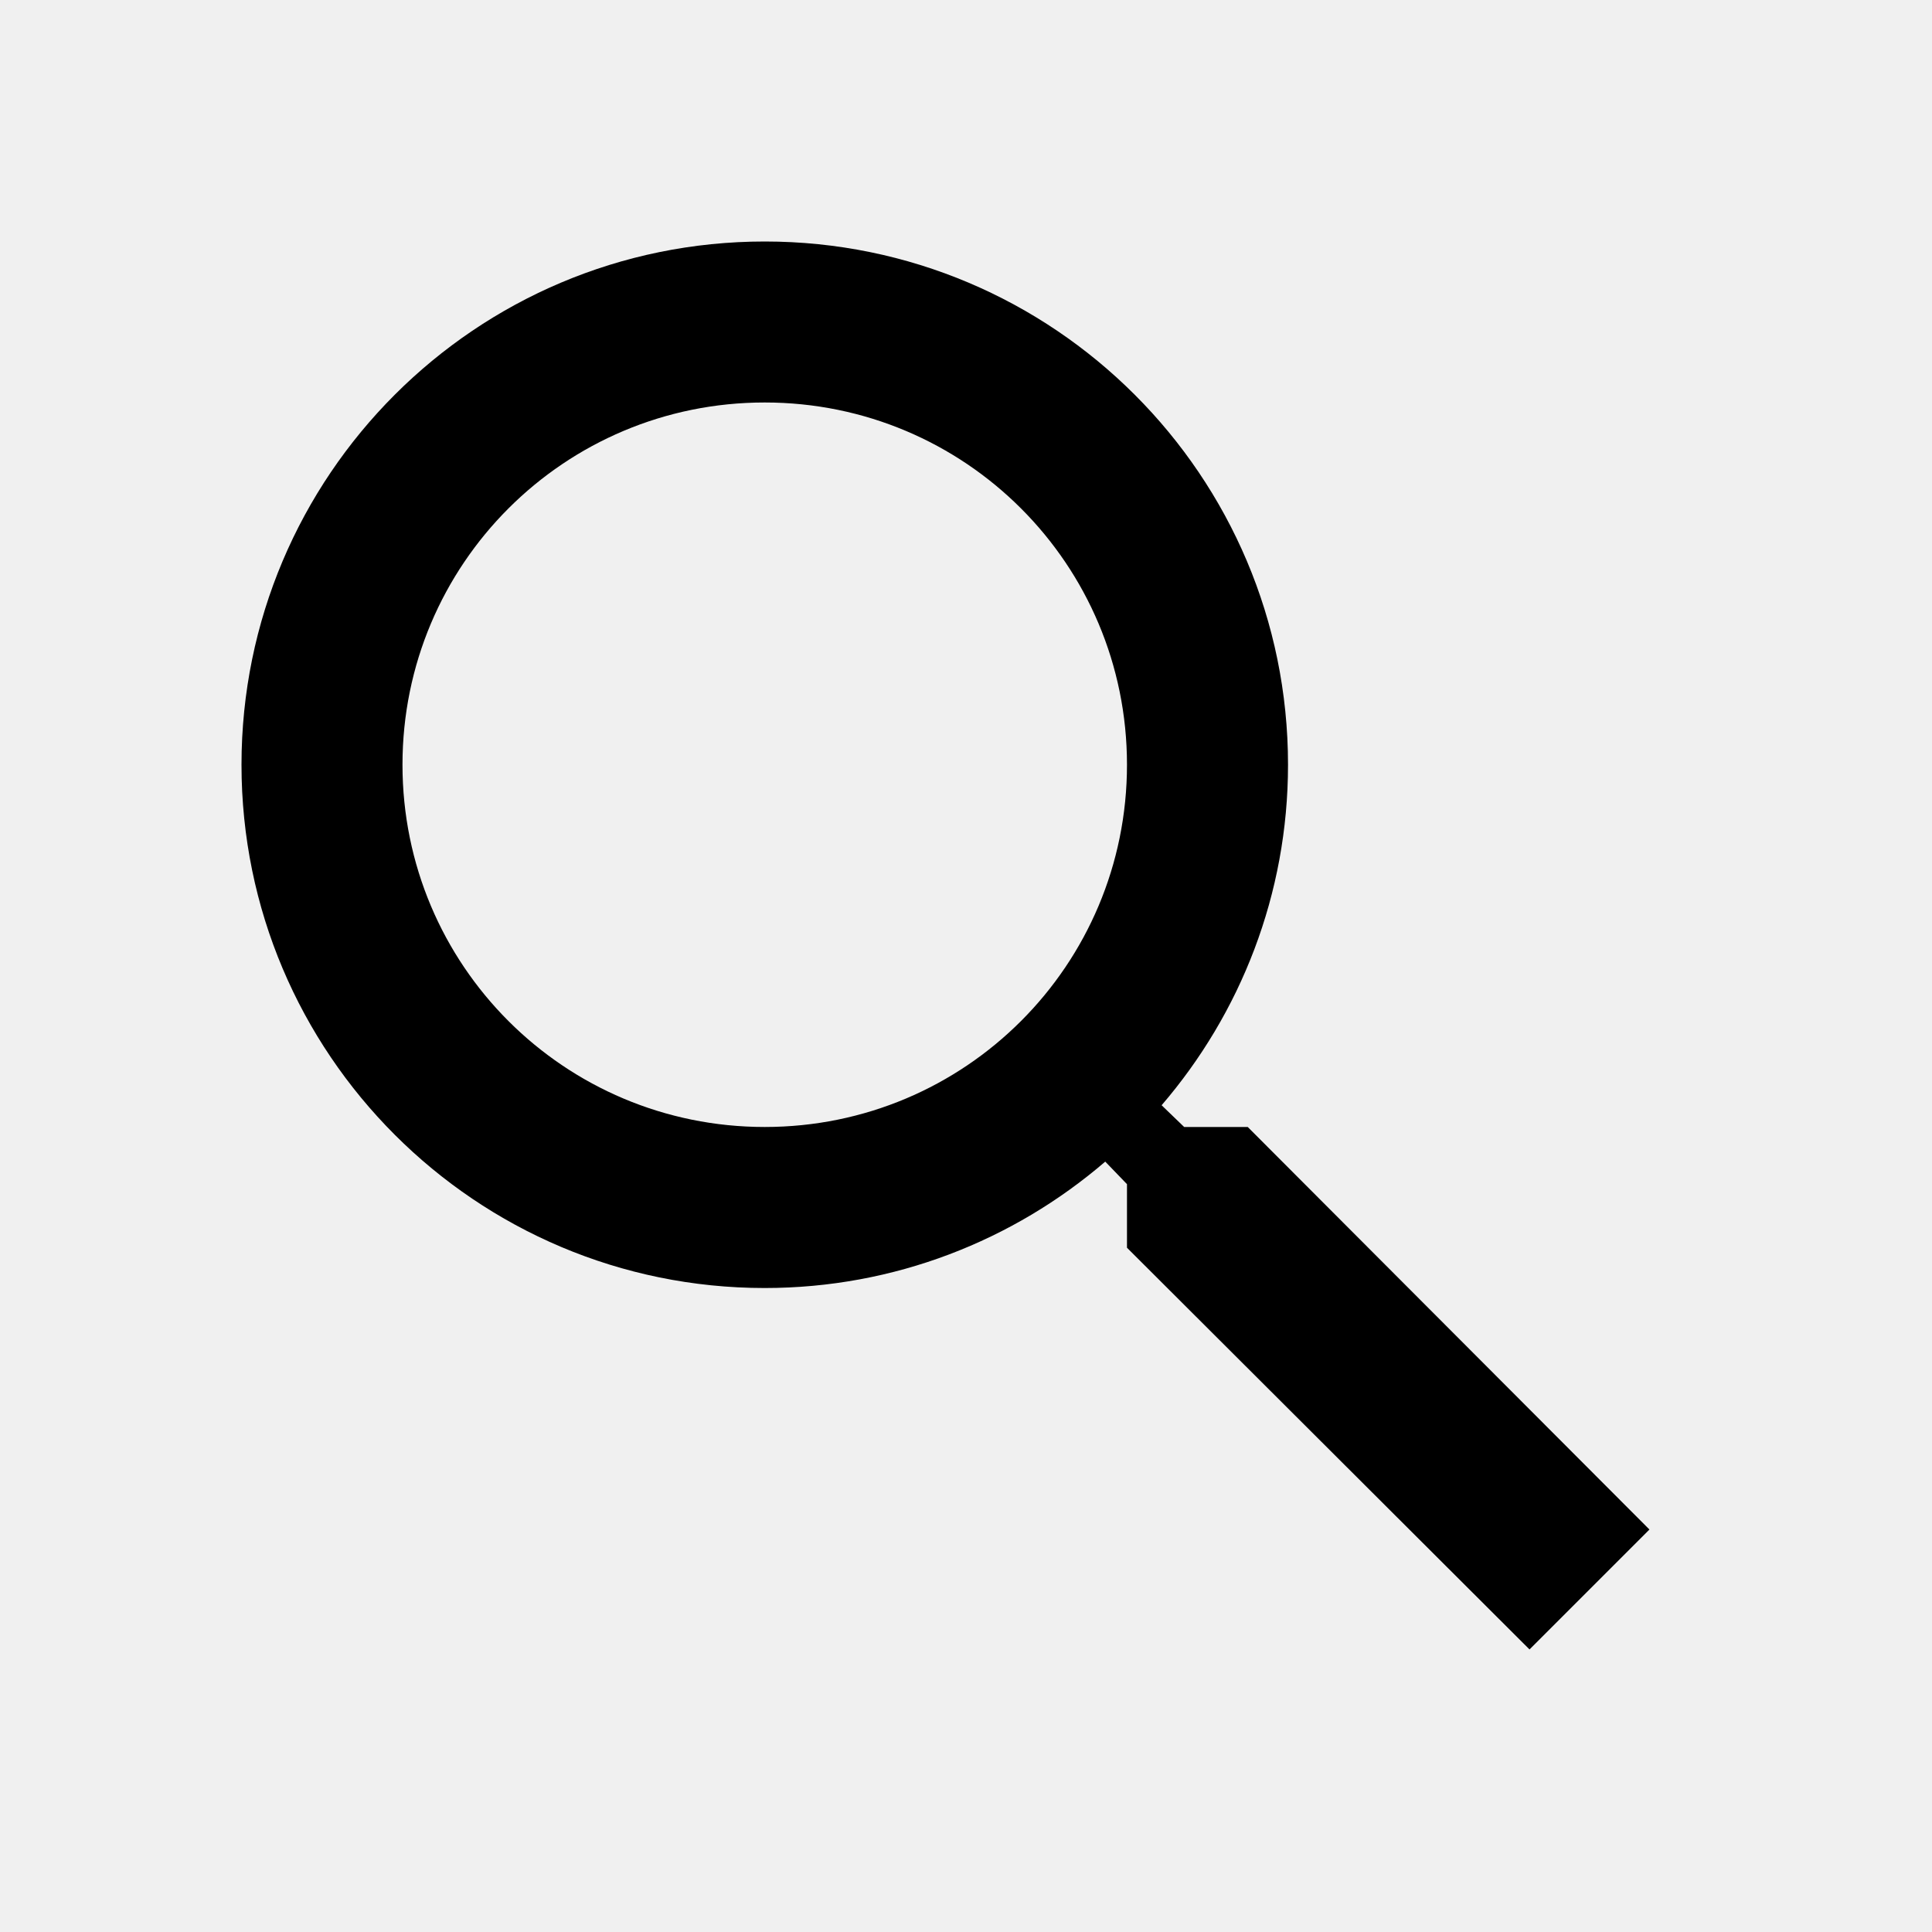
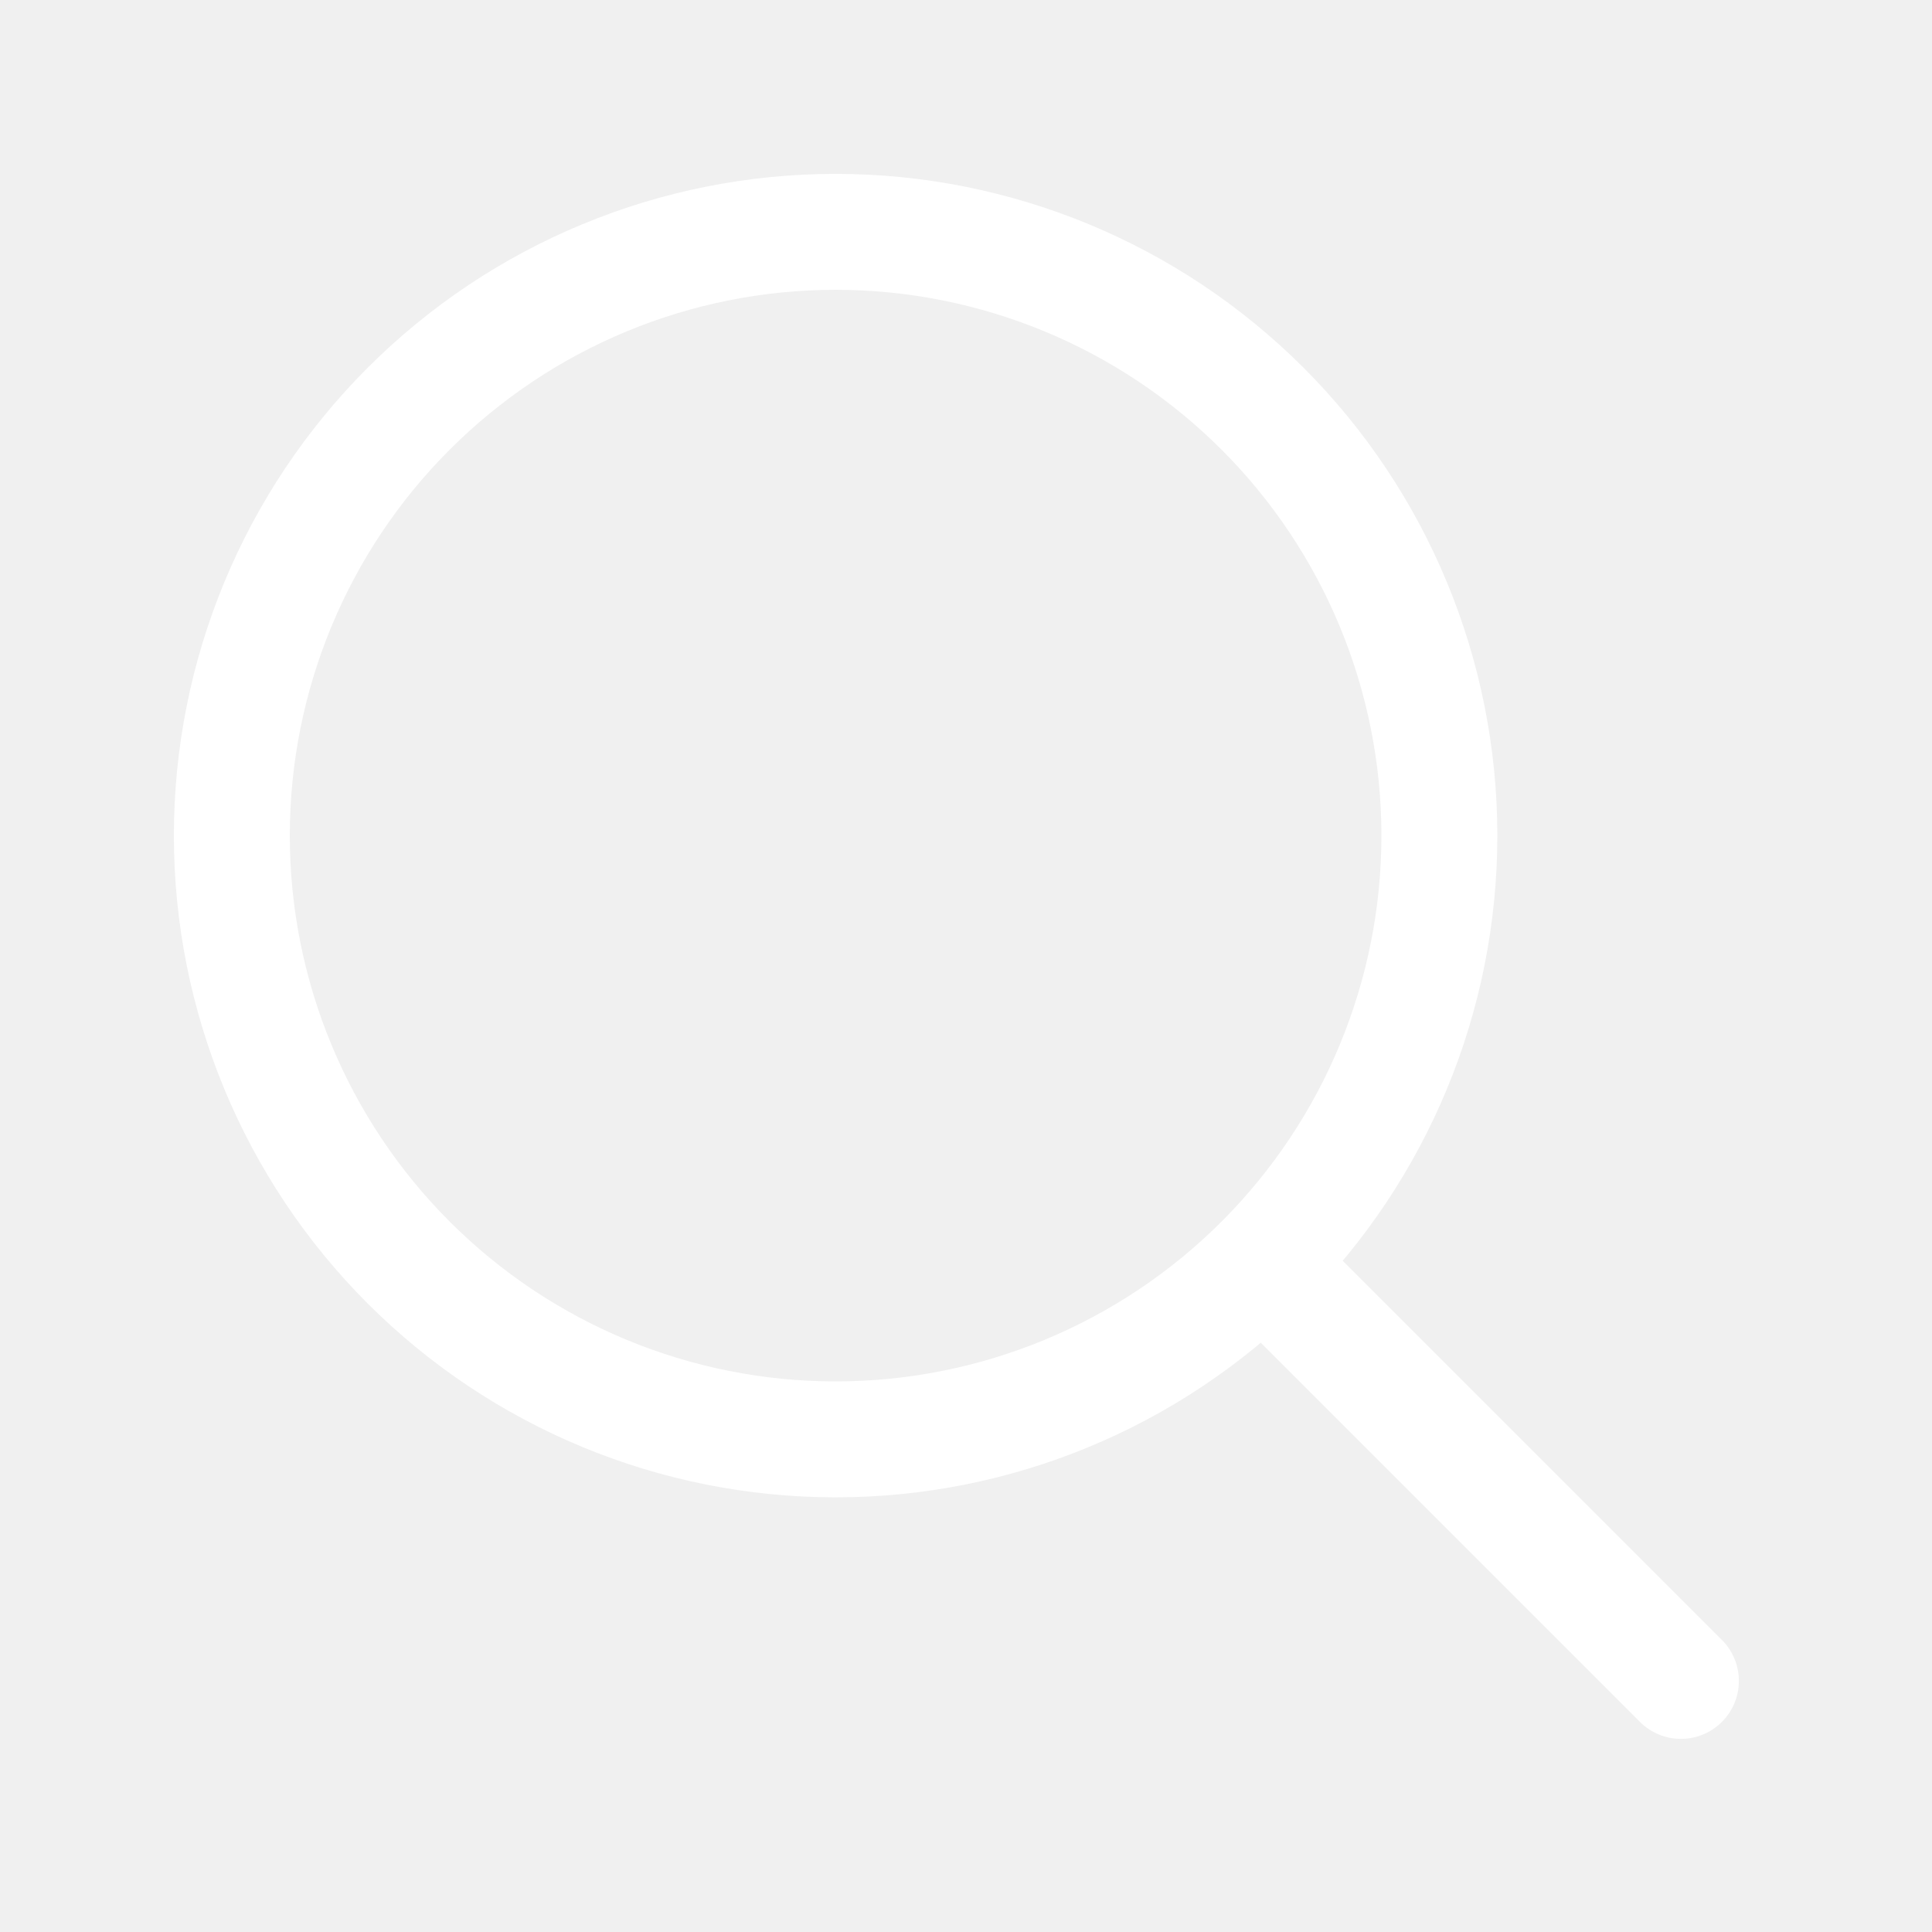
- <svg xmlns="http://www.w3.org/2000/svg" width="40" height="40" viewBox="0 0 40 40" fill="none">
-   <g clip-path="url(#clip0_305_822)">
-     <path d="M25.833 23.333H24.517L24.05 22.883C25.683 20.983 26.667 18.517 26.667 15.833C26.667 9.85 21.817 5 15.833 5C9.85 5 5 9.85 5 15.833C5 21.817 9.85 26.667 15.833 26.667C18.517 26.667 20.983 25.683 22.883 24.05L23.333 24.517V25.833L31.667 34.15L34.15 31.667L25.833 23.333ZM15.833 23.333C11.683 23.333 8.333 19.983 8.333 15.833C8.333 11.683 11.683 8.333 15.833 8.333C19.983 8.333 23.333 11.683 23.333 15.833C23.333 19.983 19.983 23.333 15.833 23.333Z" fill="black" />
-   </g>
-   <defs>
-     <clipPath id="clip0_305_822">
-       <rect width="40" height="40" fill="white" />
-     </clipPath>
-   </defs>
+ <svg xmlns="http://www.w3.org/2000/svg" width="50" height="50" viewBox="0 0 50 50" fill="none">
+   <path d="M43.502 43.502L32.675 32.675M32.675 32.675C35.605 29.744 37.251 25.77 37.251 21.626C37.251 17.481 35.605 13.507 32.675 10.577C29.744 7.646 25.77 6 21.625 6C17.481 6 13.507 7.646 10.577 10.577C7.646 13.507 6 17.481 6 21.626C6 25.77 7.646 29.744 10.577 32.675C13.507 35.605 17.481 37.251 21.625 37.251C25.77 37.251 29.744 35.605 32.675 32.675Z" stroke="white" stroke-width="3" stroke-linecap="round" stroke-linejoin="round" />
</svg>
